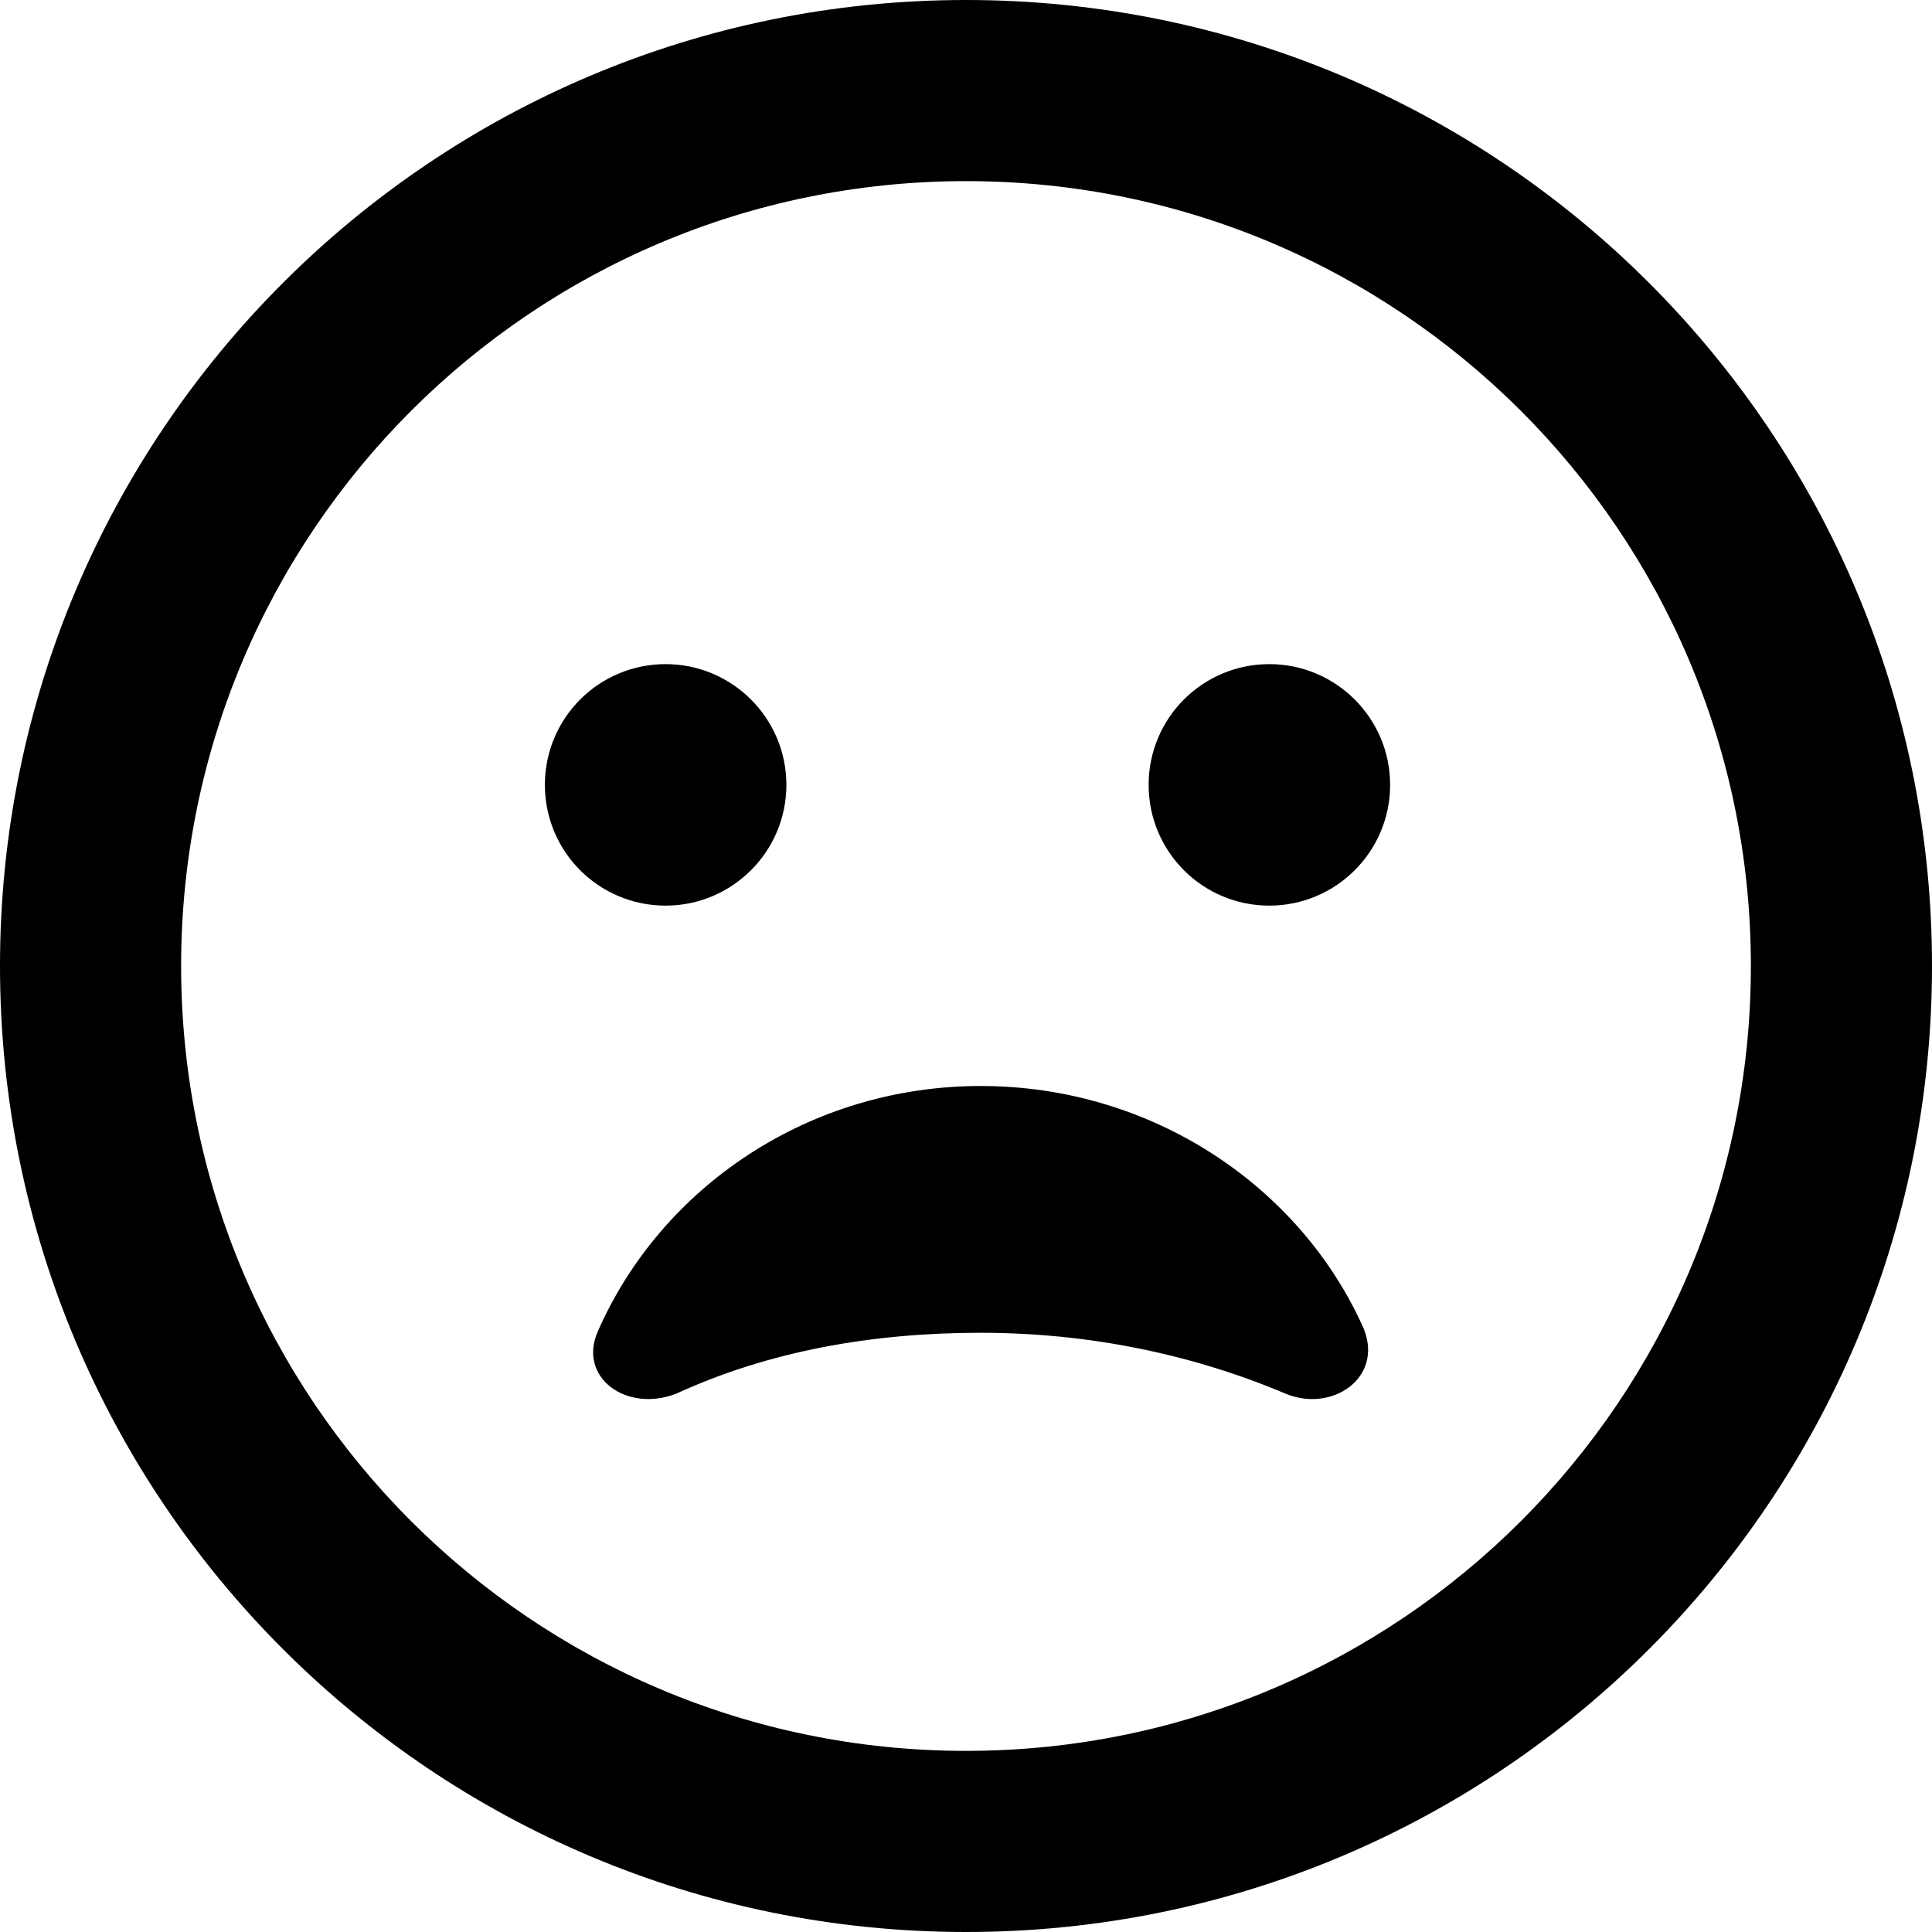
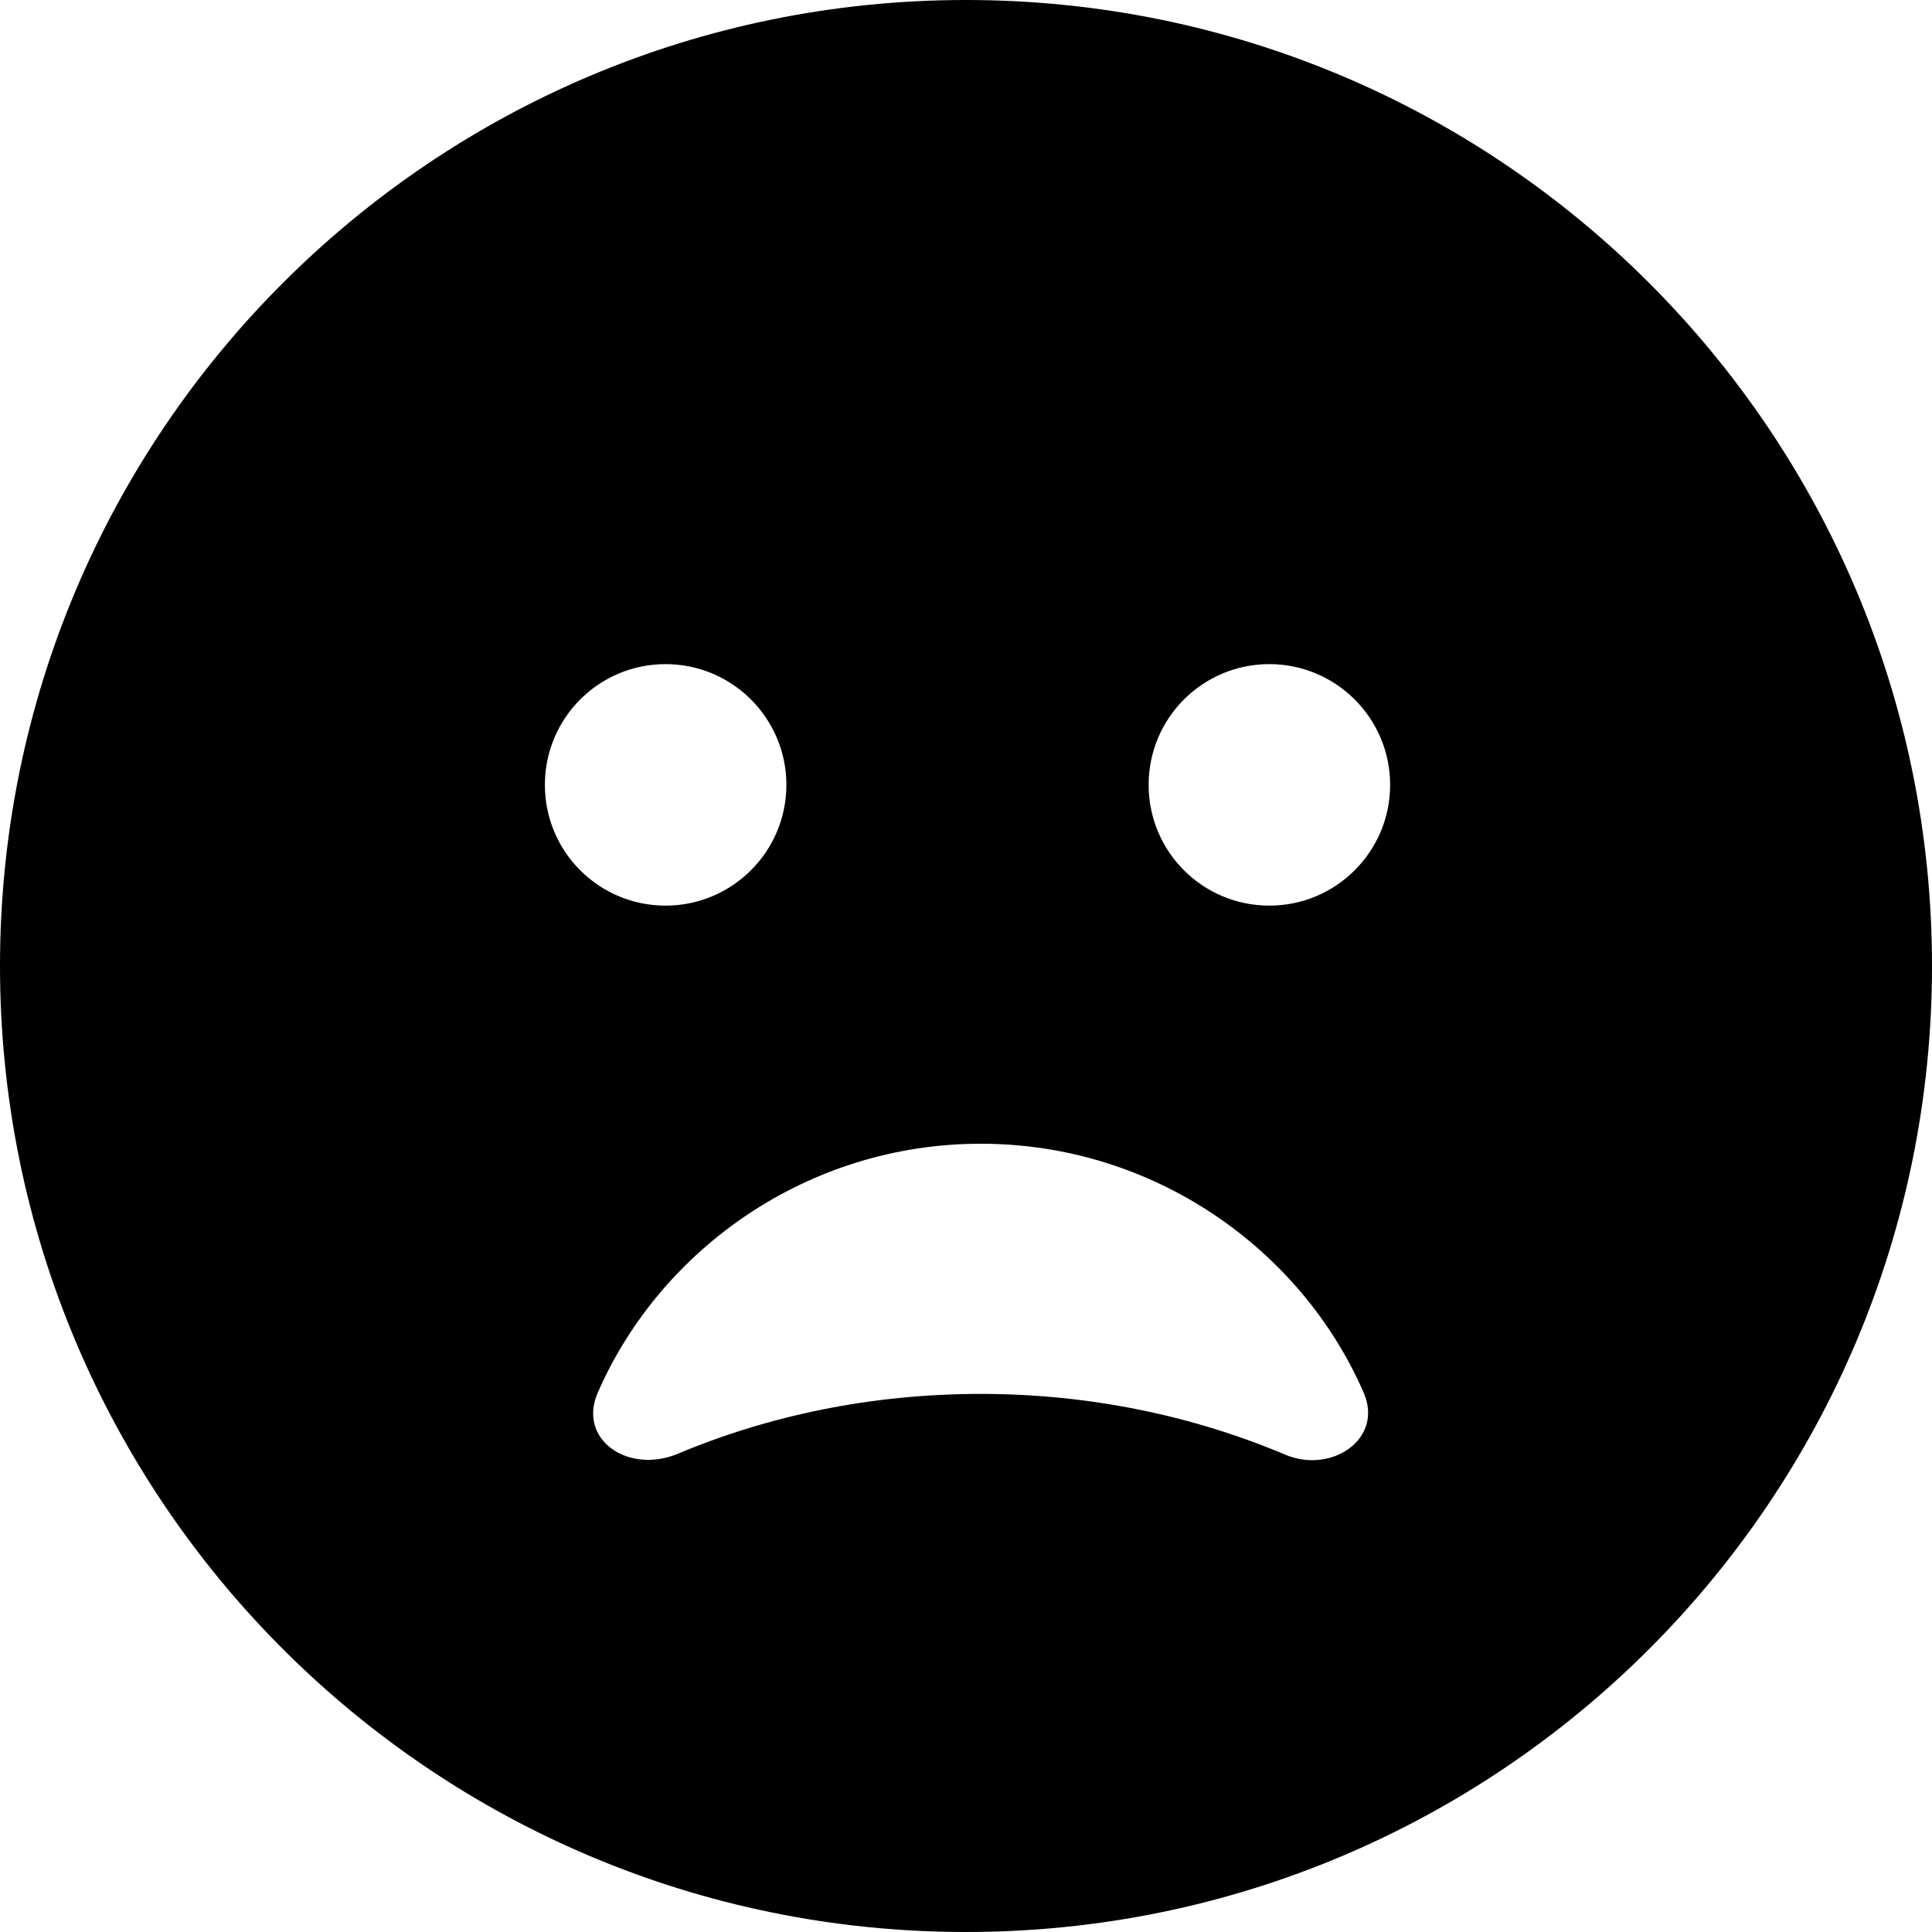
<svg xmlns="http://www.w3.org/2000/svg" viewBox="0 0 512 512">
-   <path d="M179.3 369.3C166.1 374.5 153.1 365.1 158.4 352.9C175.1 314.7 214.3 287.8 259.9 287.8C305.6 287.8 344.8 314.7 361.4 352.1C366.7 365.2 352.9 374.5 340.6 369.3C316.2 359 288.8 353.2 259.9 353.2C231 353.2 203.7 358.1 179.3 369.3L179.3 369.3zM208.4 208C208.4 225.7 194 240 176.4 240C158.7 240 144.4 225.7 144.4 208C144.4 190.3 158.7 176 176.4 176C194 176 208.4 190.3 208.4 208zM304.4 208C304.4 190.3 318.7 176 336.4 176C354 176 368.4 190.3 368.4 208C368.4 225.7 354 240 336.4 240C318.7 240 304.4 225.7 304.4 208zM512 256C512 397.4 397.4 512 256 512C114.6 512 0 397.4 0 256C0 114.6 114.6 0 256 0C397.4 0 512 114.6 512 256zM256 48C141.1 48 48 141.1 48 256C48 370.9 141.1 464 256 464C370.9 464 464 370.9 464 256C464 141.1 370.9 48 256 48z" />
+   <path d="M0 256C0 114.6 114.6 0 256 0C397.4 0 512 114.6 512 256C512 397.4 397.4 512 256 512C114.6 512 0 397.4 0 256zM176.4 240C194 240 208.4 225.7 208.4 208C208.4 190.3 194 176 176.4 176C158.7 176 144.4 190.3 144.4 208C144.4 225.7 158.7 240 176.4 240zM336.4 176C318.7 176 304.4 190.3 304.4 208C304.4 225.7 318.7 240 336.4 240C354 240 368.4 225.7 368.4 208C368.4 190.3 354 176 336.4 176zM259.9 369.4C288.8 369.4 316.2 375.2 340.6 385.5C352.9 390.7 366.7 381.3 361.4 369.1C344.8 330.9 305.6 303.1 259.9 303.1C214.3 303.1 175.1 330.8 158.4 369.1C153.1 381.3 166.1 390.6 179.3 385.4C203.7 375.1 231 369.4 259.9 369.4L259.9 369.4z" />
</svg>
